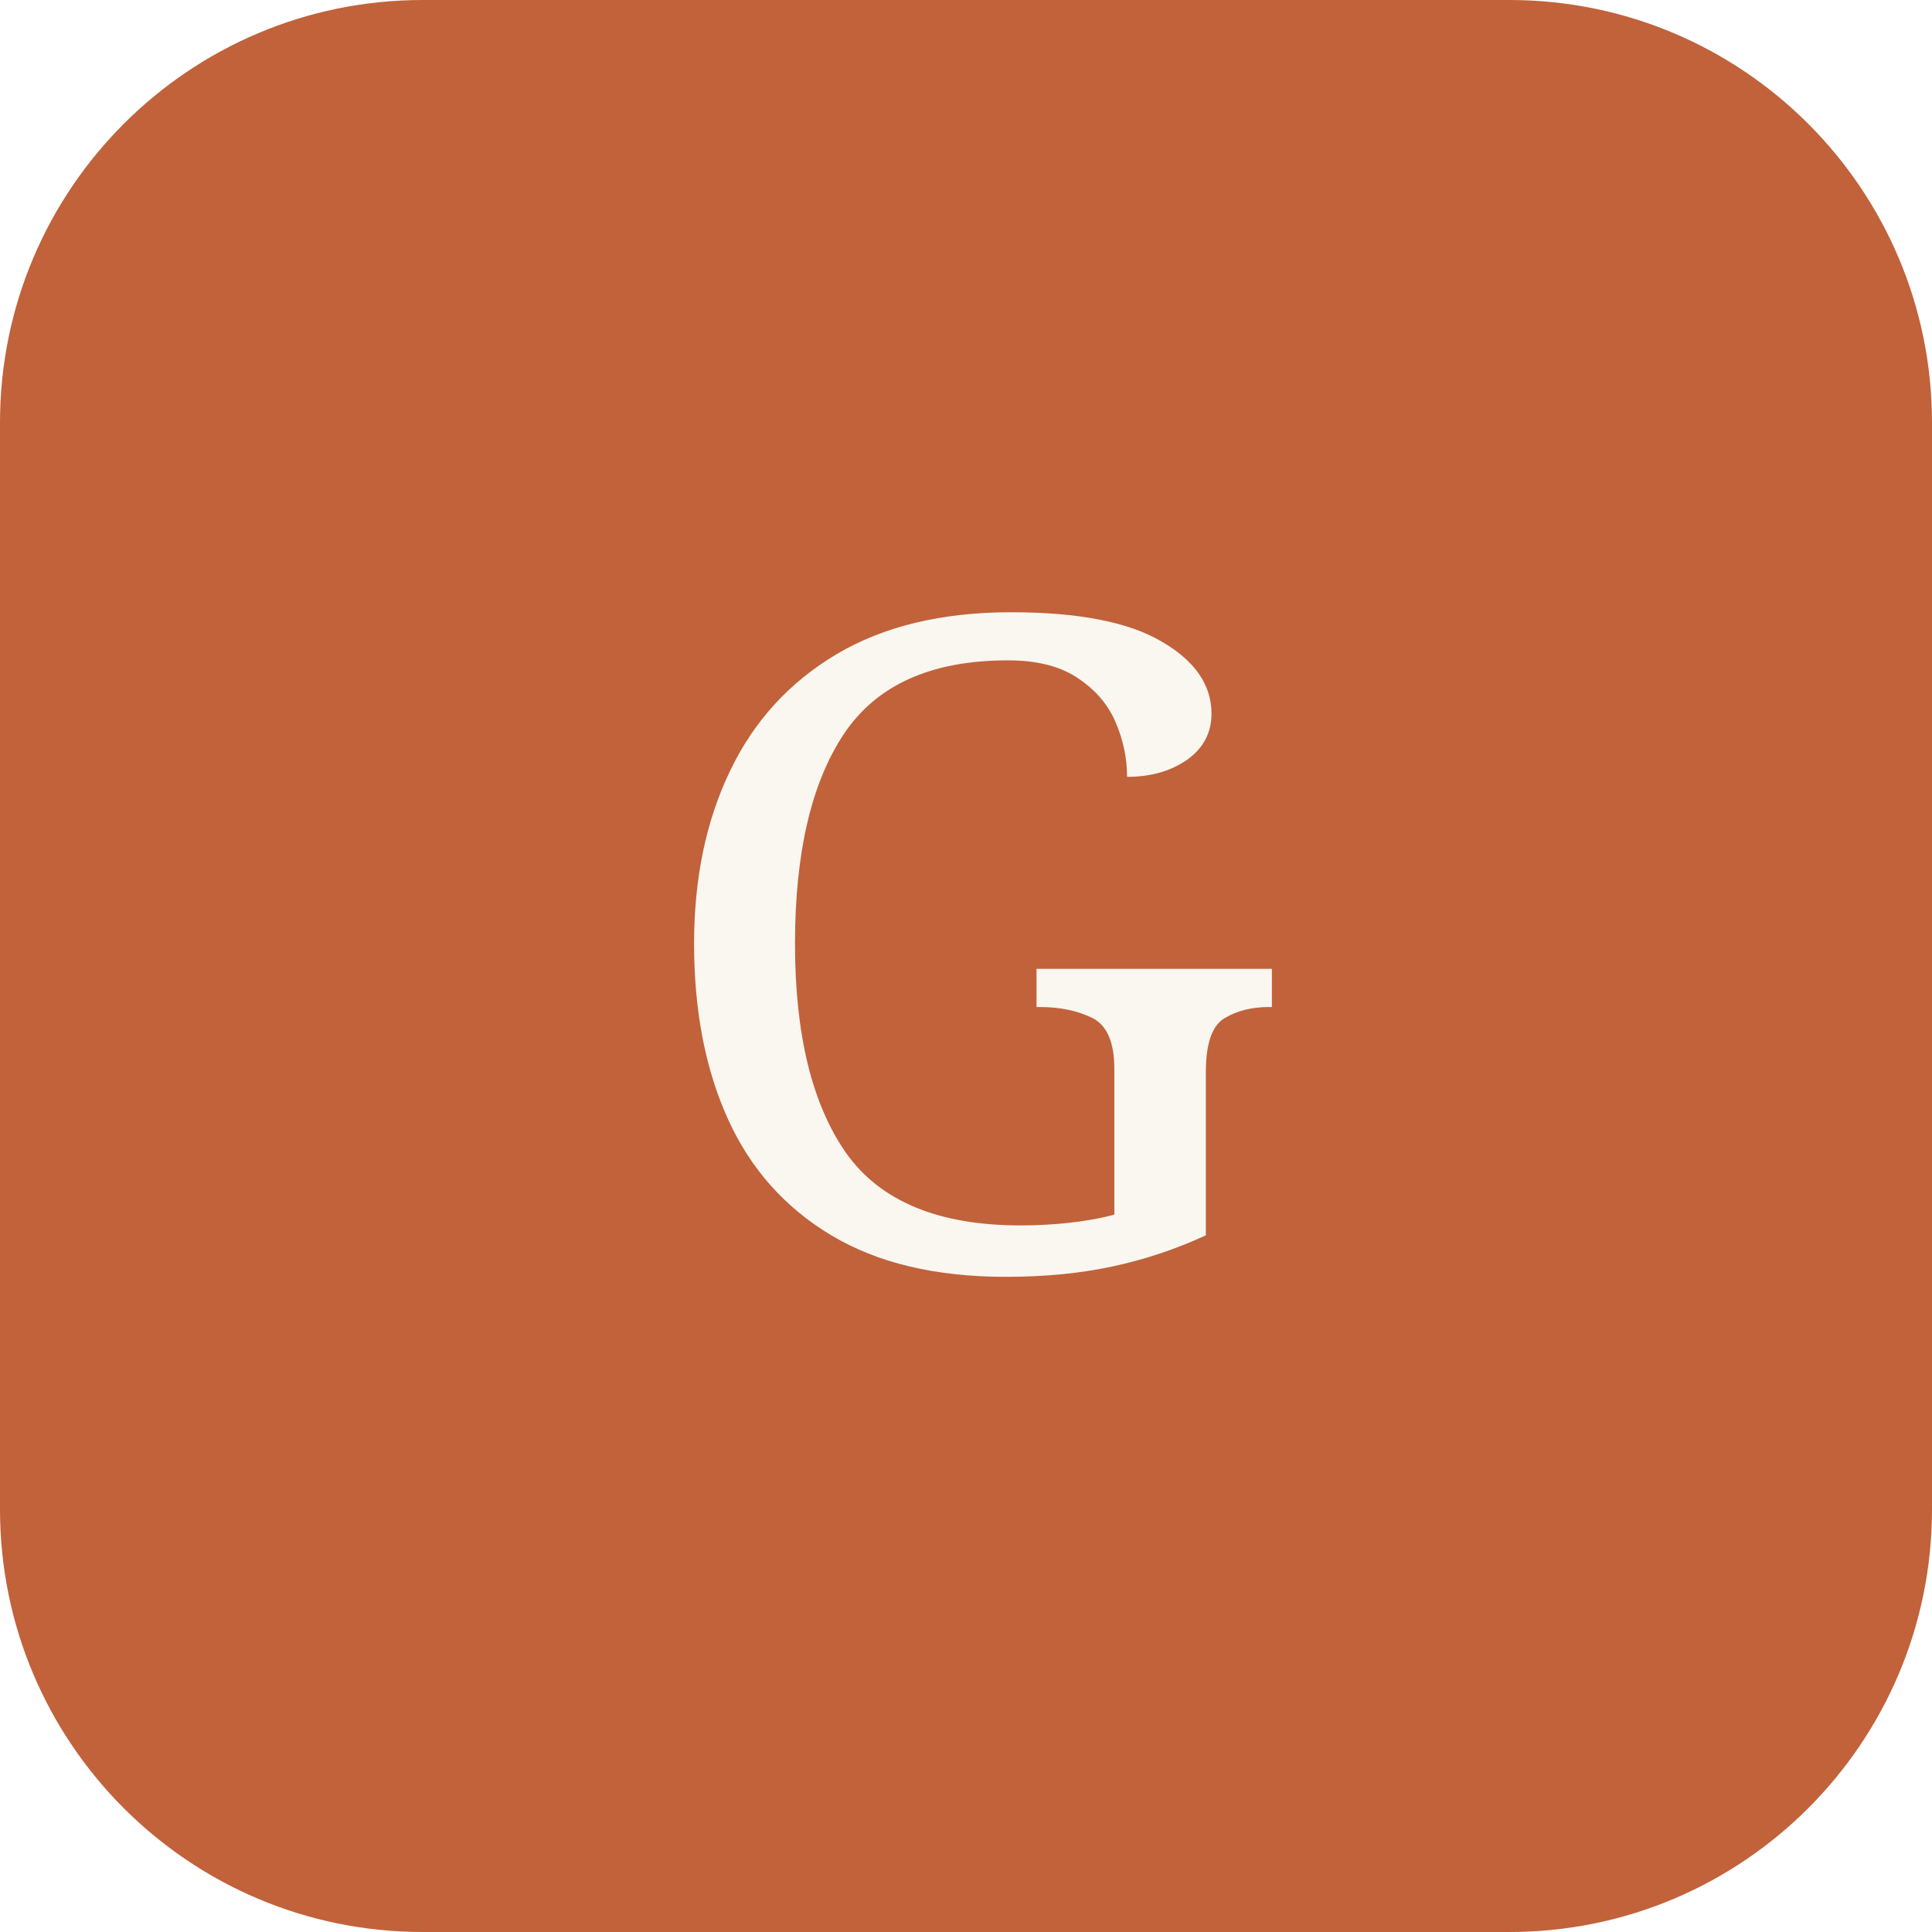
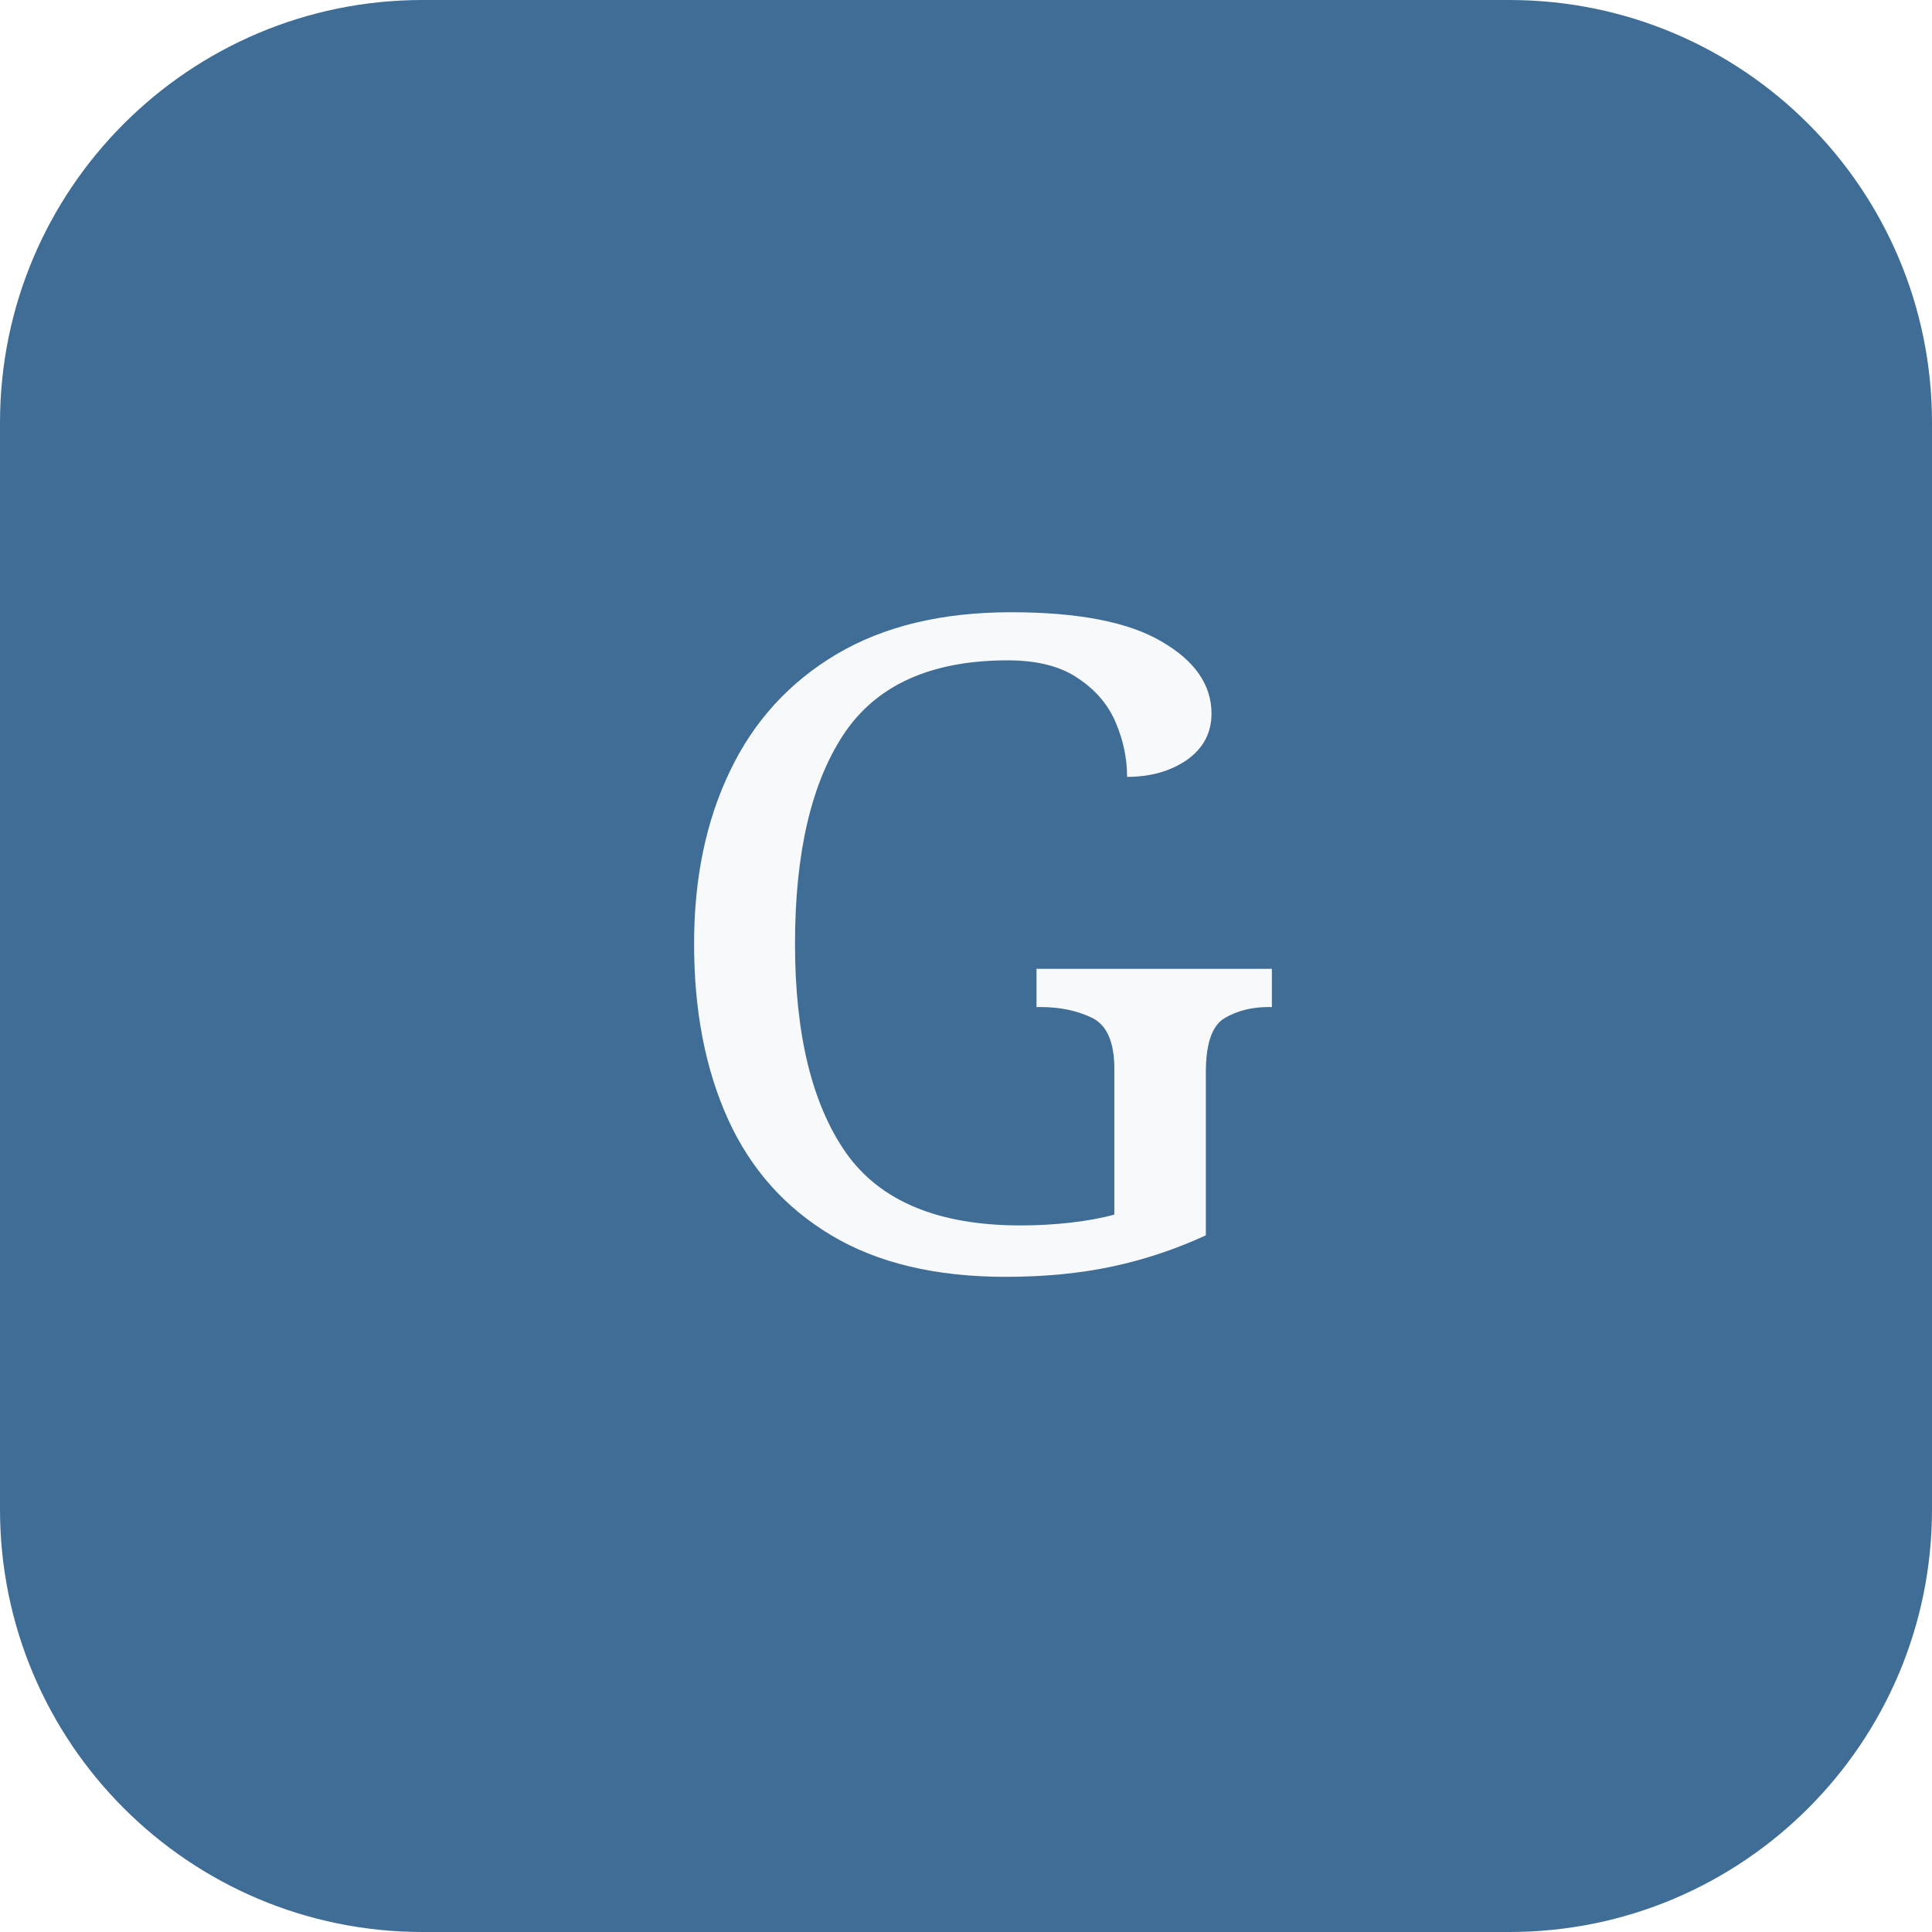
<svg xmlns="http://www.w3.org/2000/svg" viewBox="0 0 64 64">
-   <rect width="64" height="64" rx="14" fill="#C1623B" />
-   <text x="32" y="42" font-family="Georgia, serif" font-size="30" fill="#FAF6F0" text-anchor="middle">G</text>
+   <rect width="64" height="64" rx="14" fill="#3F6D96" />
+   <text x="32" y="42" font-family="Georgia, serif" font-size="30" fill="#F7F9FB" text-anchor="middle">G</text>
</svg>
